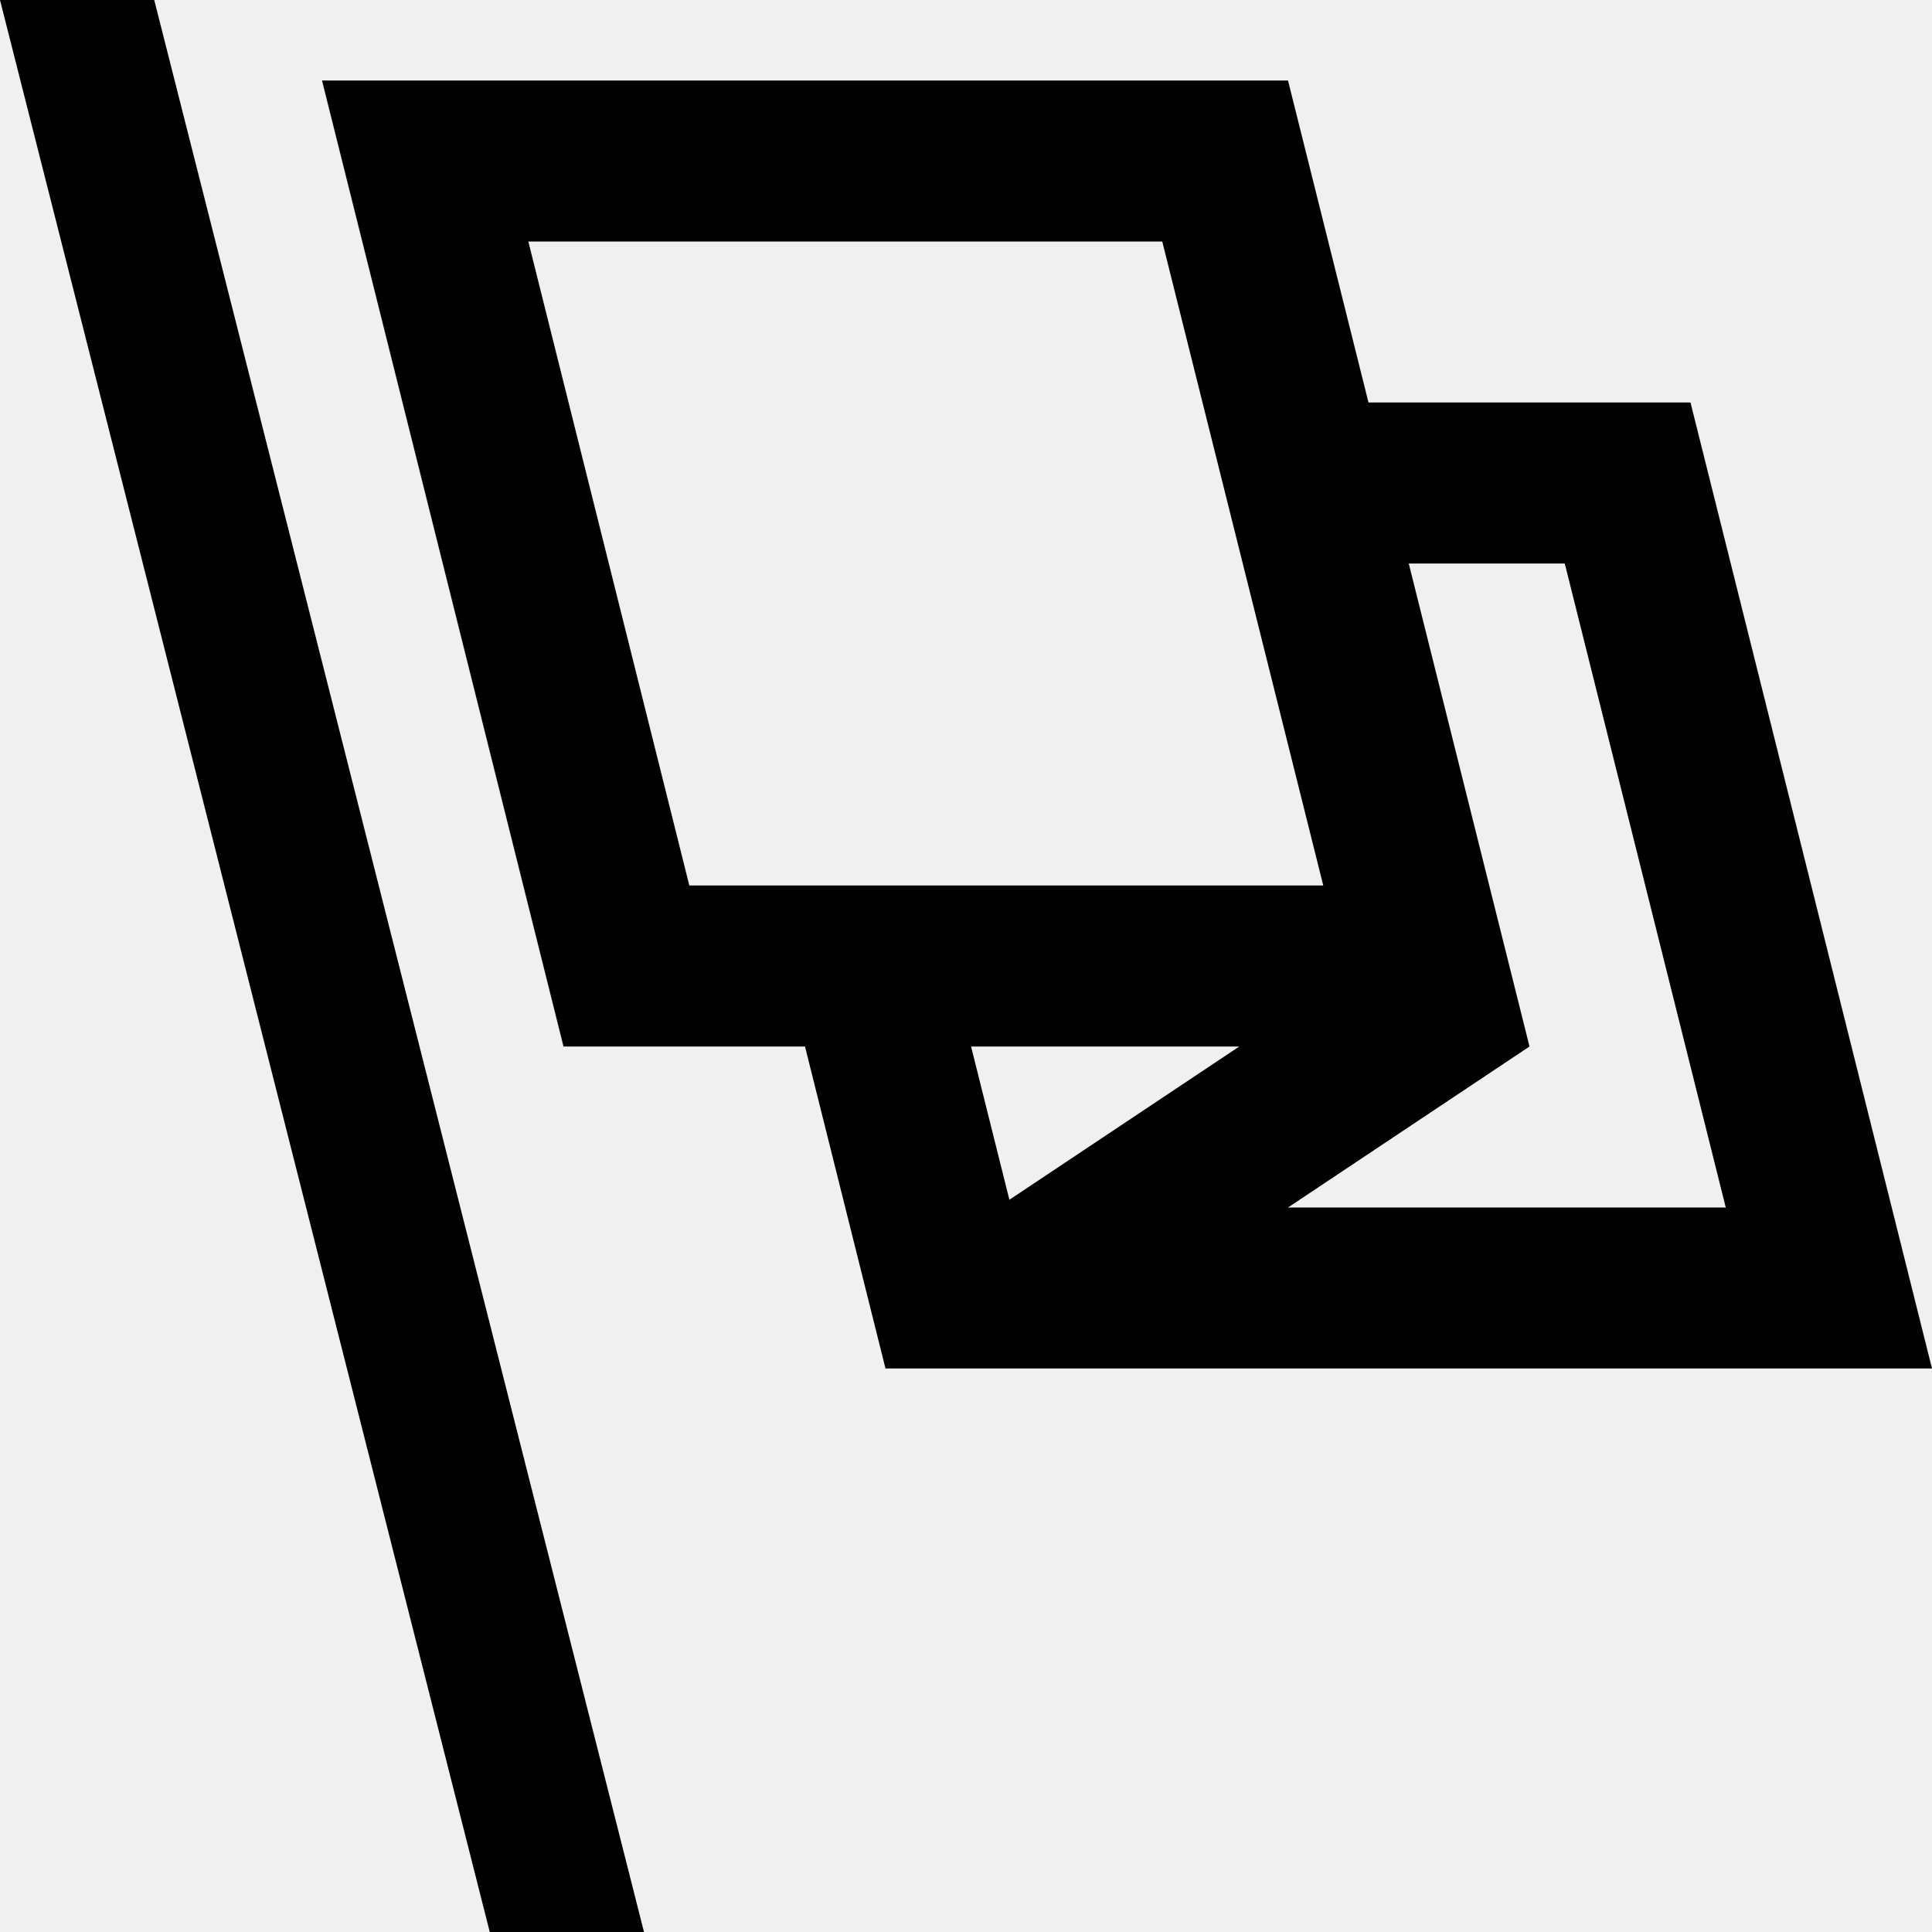
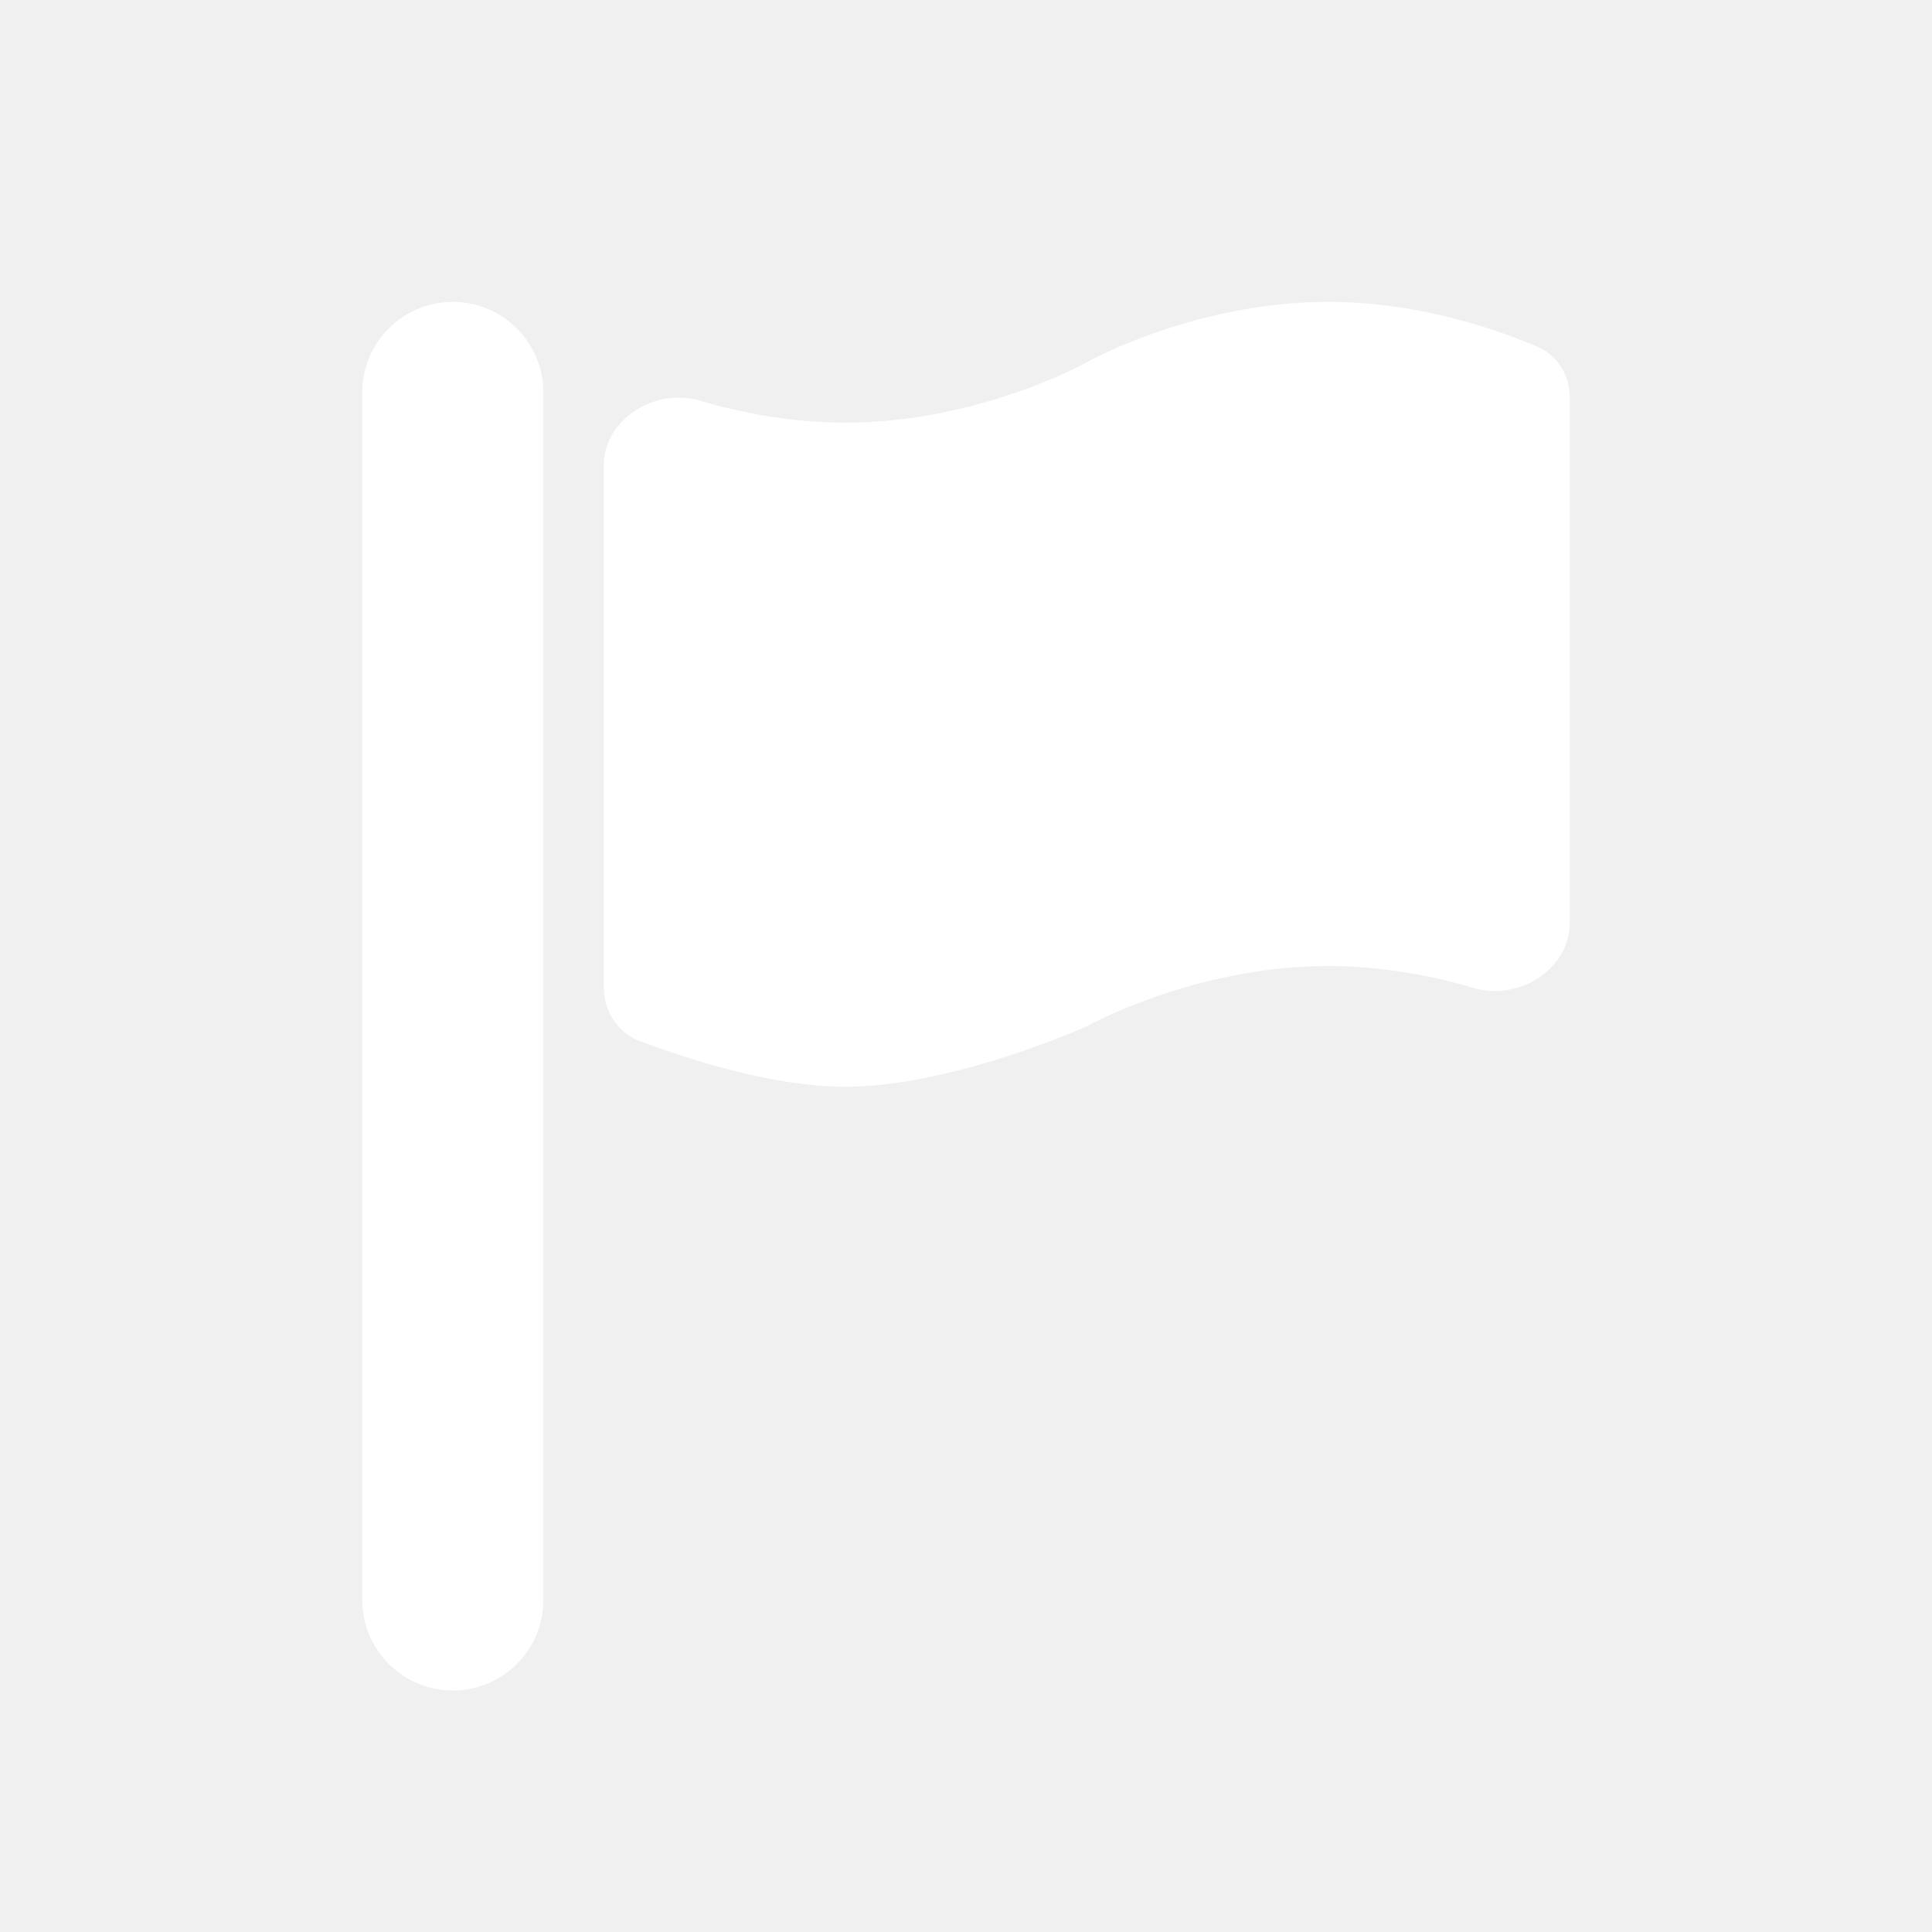
- <svg xmlns="http://www.w3.org/2000/svg" xml:space="preserve" enable-background="new 0 0 24 24" viewBox="0 0 24 24" height="24px" width="24px" y="0px" x="0px" id="Слой_1" version="1.1">
-   <defs id="defs6639" />
-   <g id="g6631">
-     <polygon style="fill:#000000;fill-opacity:1" id="polygon6633" points="0,0 6.084,24 8,24 1.916,0  " fill="#010202" />
-     <path style="fill:#000000;fill-opacity:1" id="path6635" d="M21,5h-4l-1-4H4l3,12h3l1,4h2h11L21,5z M6.563,3h7.875l2,8H8.563L6.563,3z M15.395,13l-2.856,1.904   L12.063,13H15.395z M19,13l-1.5-6h1.938l2,8H16L19,13z" fill="#010202" />
-   </g>
+ <svg xmlns="http://www.w3.org/2000/svg" width="32" height="32" viewBox="0 0 32 32" fill="none">
+   <path fill-rule="evenodd" clip-rule="evenodd" d="M7.5 5C6.672 5 6 5.672 6 6.5V26.5C6 27.328 6.672 28 7.5 28C8.328 28 9 27.328 9 26.5V6.5C9 5.672 8.328 5 7.5 5ZM11.585 6.634C10.851 6.417 10 6.945 10 7.71V16.353C10 16.747 10.23 17.104 10.598 17.243C11.38 17.539 12.793 18 14 18C15.639 18 17.655 17.15 17.96 17.017C17.988 17.006 18.012 16.993 18.038 16.979C18.309 16.836 19.969 16 22 16C22.91 16 23.746 16.168 24.415 16.366C25.149 16.583 26 16.055 26 15.29V6.585C26 6.224 25.805 5.891 25.474 5.748C24.786 5.452 23.494 5 22 5C19.778 5 18 6 18 6C18 6 16.222 7 14 7C13.09 7 12.254 6.832 11.585 6.634Z" fill="white" />
</svg>
